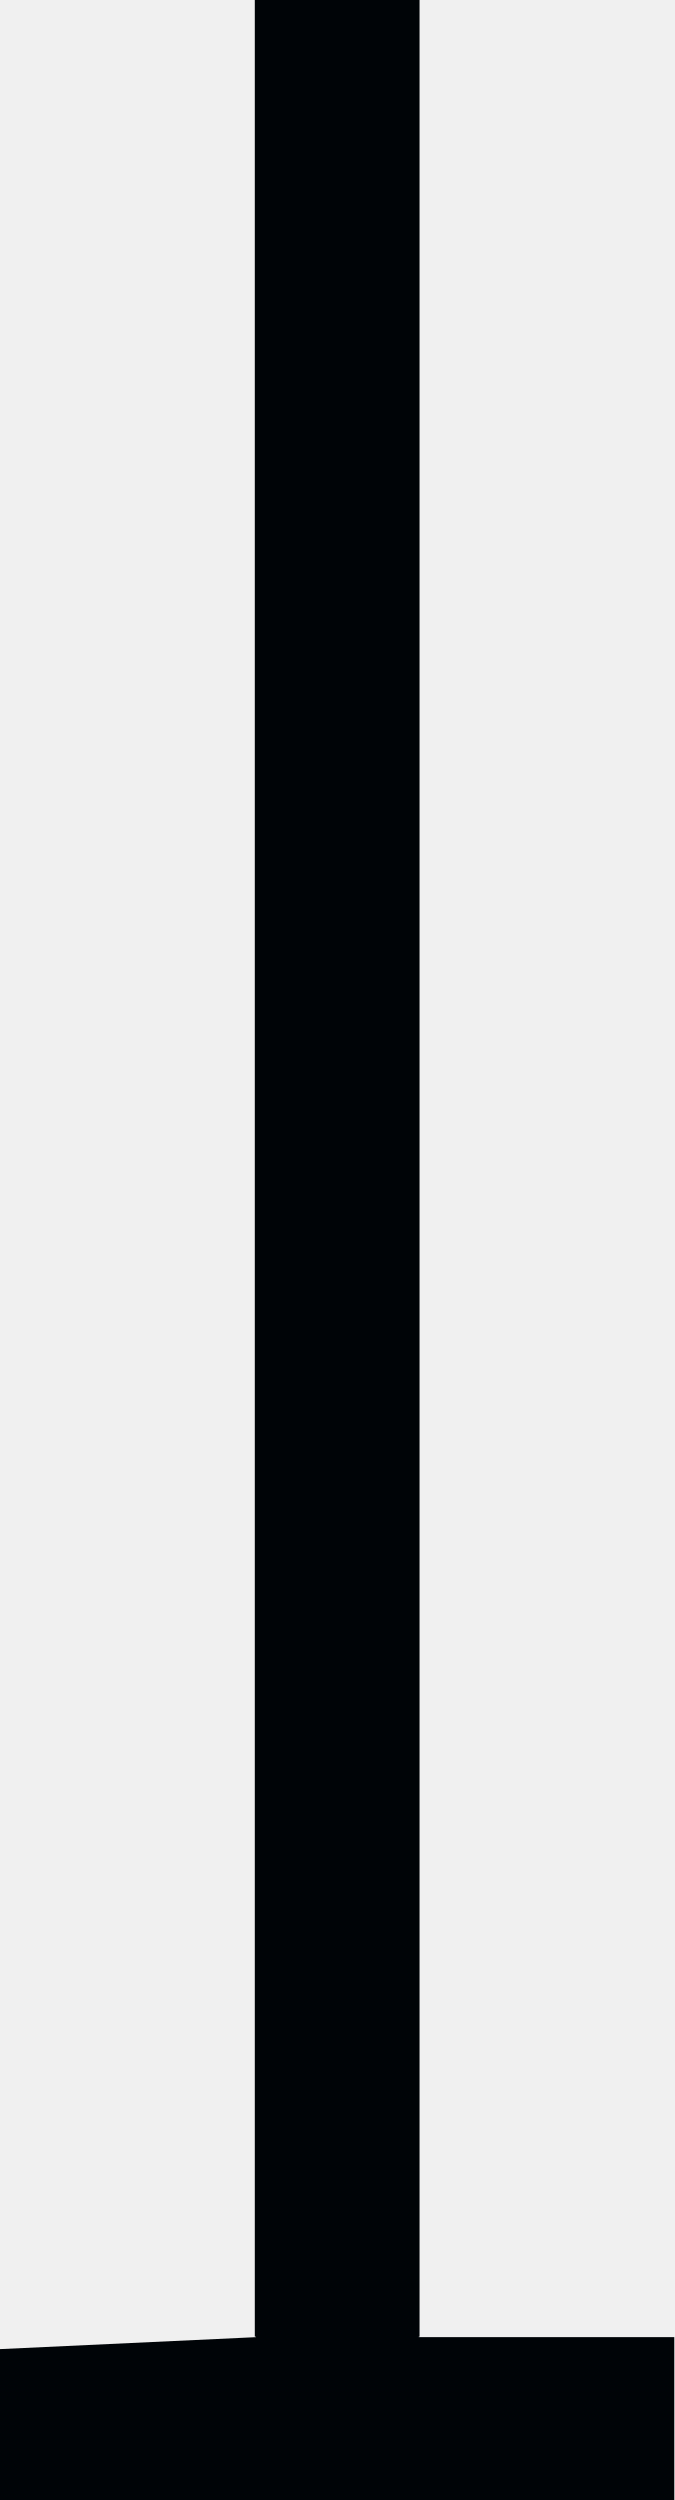
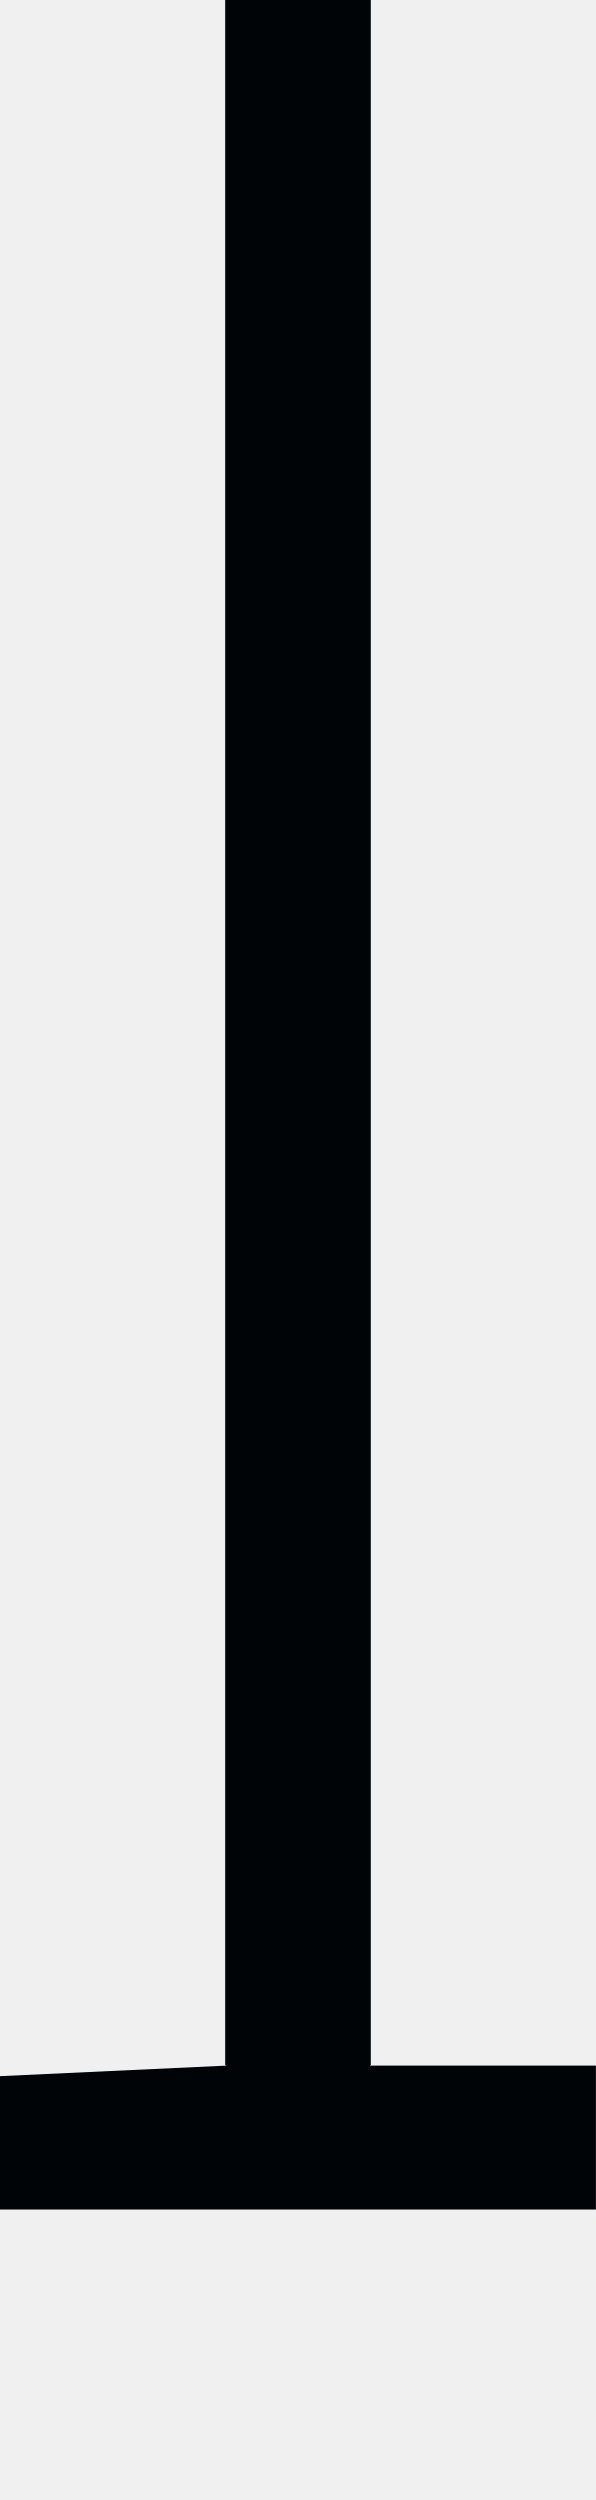
- <svg xmlns="http://www.w3.org/2000/svg" version="1.0" width="20.55" height="76.197" id="svg2">
+ <svg xmlns="http://www.w3.org/2000/svg" version="1.0" width="5.437mm" height="22.811mm" id="svg2">
  <defs id="defs4" />
-   <path id="path_stroke" style="fill:#000407;fill-opacity:1;fill-rule:evenodd;stroke:none" d="M 7.766 0 L 7.766 71.219 L 7.801 71.219 L 7.801 71.234 L 0 71.598 L 0 76.197 L 20.551 76.197 L 20.551 71.234 L 12.762 71.234 L 12.762 71.219 L 12.787 71.219 L 12.787 0 L 7.766 0 z " />
+   <path id="path_stroke" style="fill:#000407;fill-opacity:1;fill-rule:evenodd;stroke:none" d="m 7.766,0 v 71.219 h 0.035 v 0.016 L 0,71.598 v 4.6 h 20.551 v -4.963 h -7.789 v -0.016 h 0.025 V 0 Z" />
  <path id="path_fill_h12" style="display:inline;fill:#ffffff;fill-opacity:0" d="M 7.766,0 H 12.788 V 71.219 H 7.766 Z" />
-   <path id="path_fill_h8" style="display:inline;fill:#ffffff;stroke-width:0.817;fill-opacity:0" d="M 7.766,0 H 12.788 V 47.48 H 7.766 Z" />
-   <path id="path_fill_h6" style="display:inline;fill:#ffffff;stroke-width:0.707;fill-opacity:0" d="M 7.766,0 H 12.788 V 35.609 H 7.766 Z" />
-   <path id="path_fill_h4" style="display:inline;fill:#ffffff;stroke-width:0.577;fill-opacity:0" d="M 7.766,0 H 12.788 V 23.74 H 7.766 Z" />
+   <path id="path_fill_h8" style="display:inline;fill:#ffffff;fill-opacity:0;stroke-width:0.817" d="M 7.766,0 H 12.788 V 47.48 H 7.766 Z" />
+   <path id="path_fill_h6" style="display:inline;fill:#ffffff;fill-opacity:0;stroke-width:0.707" d="M 7.766,0 H 12.788 V 35.609 H 7.766 Z" />
+   <path id="path_fill_h4" style="display:inline;fill:#ffffff;fill-opacity:0;stroke-width:0.577" d="M 7.766,0 H 12.788 V 23.74 H 7.766 Z" />
</svg>
